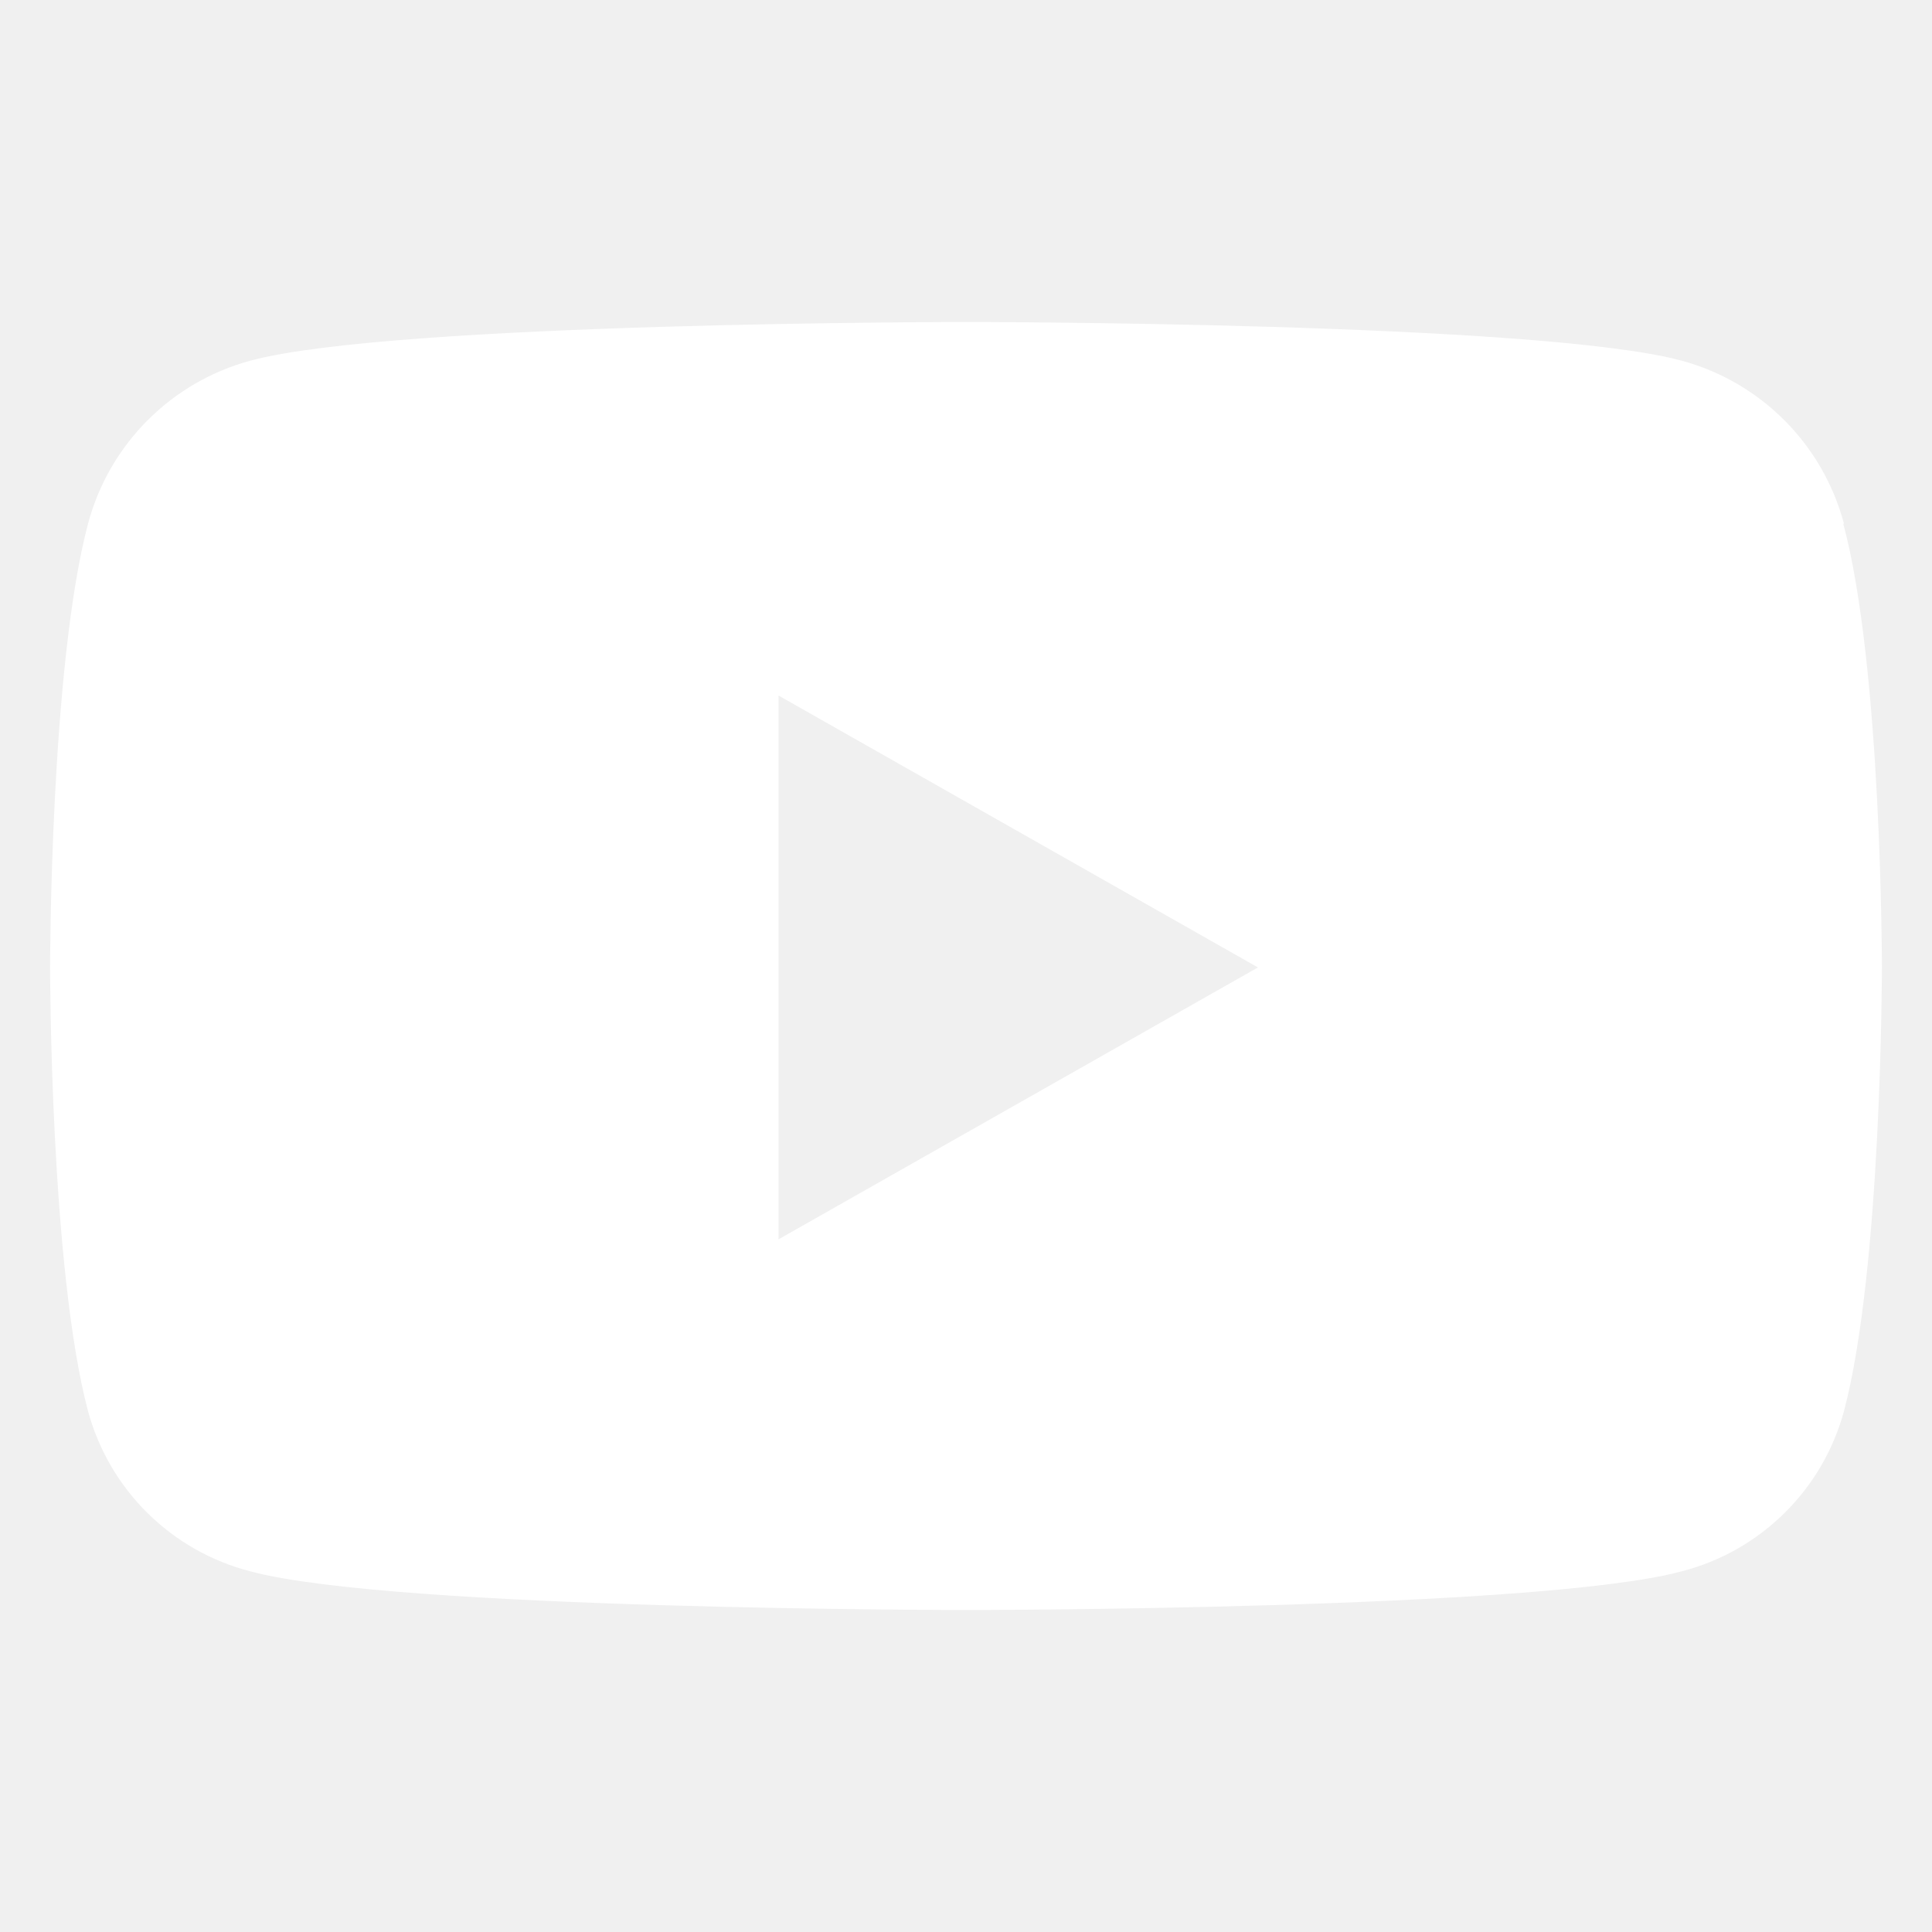
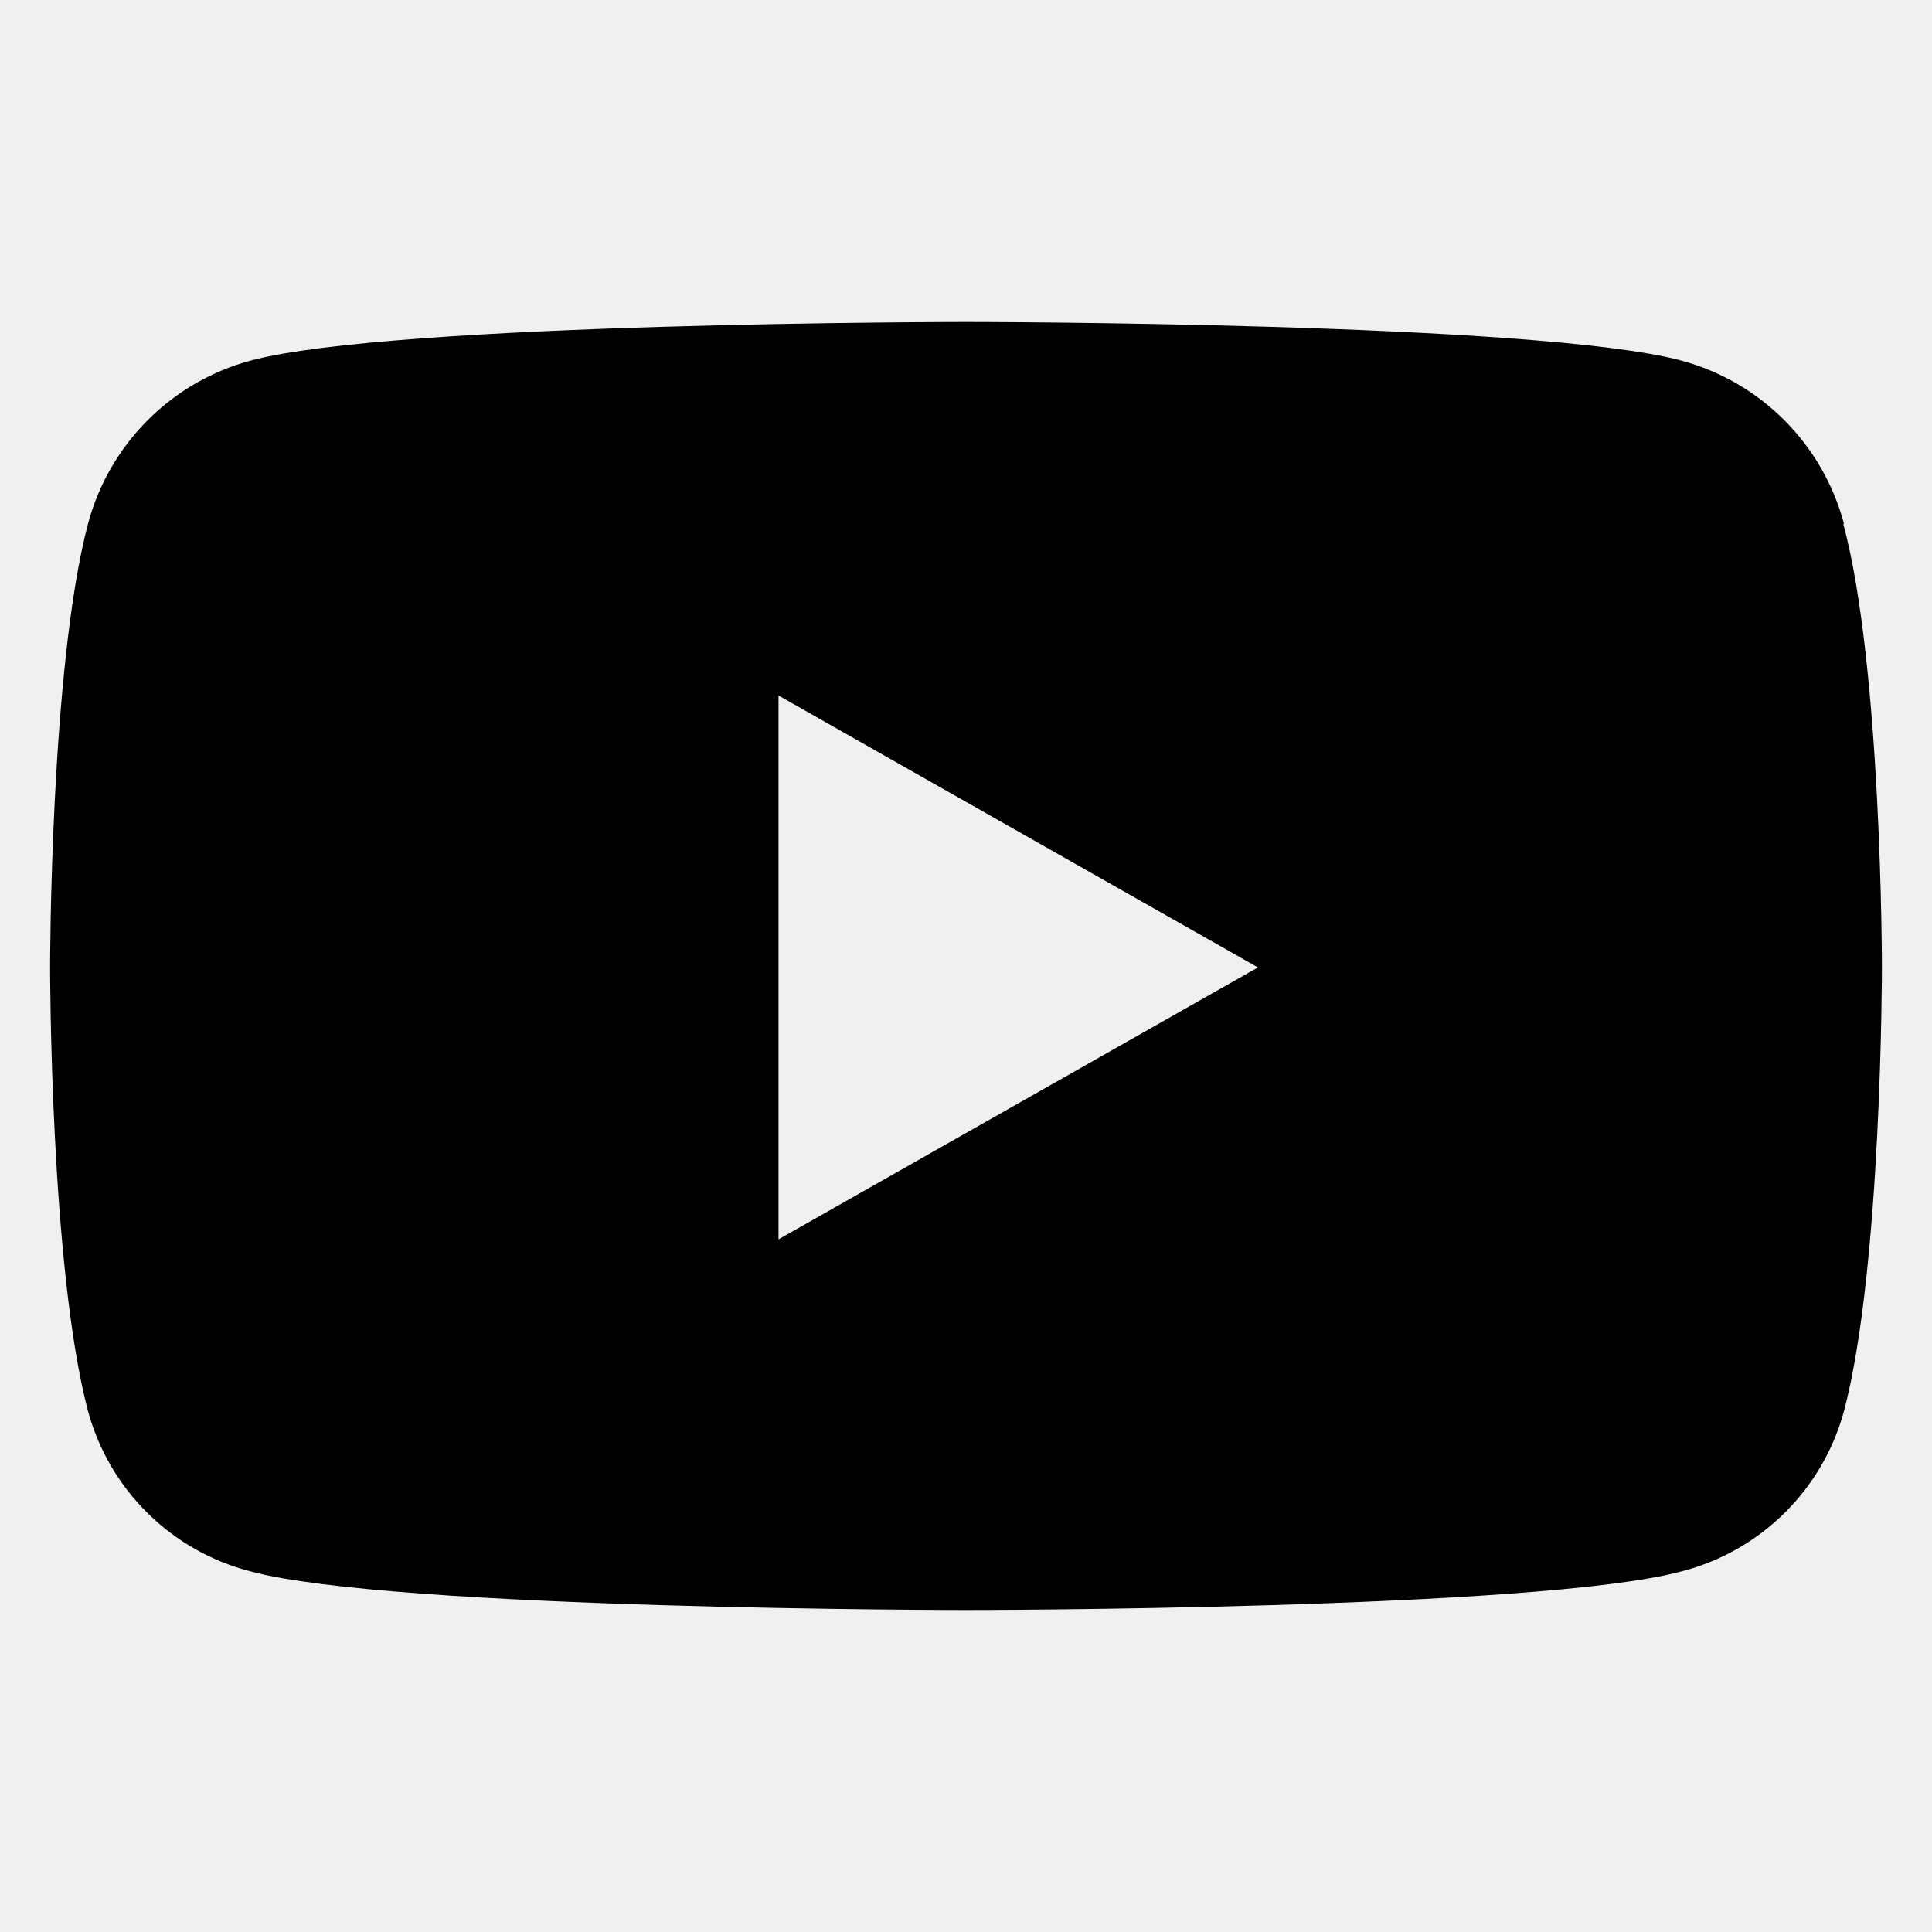
- <svg xmlns="http://www.w3.org/2000/svg" width="27" height="27" fill="none">
-   <path fill="#fff" d="M25.77 7.32a3.22 3.22 0 0 0-2.27-2.28c-2-.54-10-.54-10-.54s-8 0-10 .54a3.22 3.22 0 0 0-2.27 2.28c-.53 2-.53 6.2-.53 6.2s0 4.2.53 6.2a3.17 3.17 0 0 0 2.27 2.24c2 .54 10 .54 10 .54s8 0 10-.54a3.17 3.17 0 0 0 2.27-2.24c.53-2 .53-6.2.53-6.2s0-4.2-.54-6.2Zm-14.89 10v-7.6l6.7 3.8-6.7 3.8Z" />
+ <svg xmlns="http://www.w3.org/2000/svg" width="27" height="27" fill="none" class="social-icon">
+   <path fill="currentColor" d="M25.77 7.32a3.22 3.22 0 0 0-2.27-2.28c-2-.54-10-.54-10-.54s-8 0-10 .54a3.22 3.22 0 0 0-2.27 2.28c-.53 2-.53 6.2-.53 6.2s0 4.2.53 6.2a3.17 3.17 0 0 0 2.27 2.24c2 .54 10 .54 10 .54s8 0 10-.54a3.17 3.17 0 0 0 2.27-2.24c.53-2 .53-6.2.53-6.2s0-4.2-.54-6.2Zm-14.89 10v-7.6l6.7 3.8-6.7 3.8Z" />
</svg>
